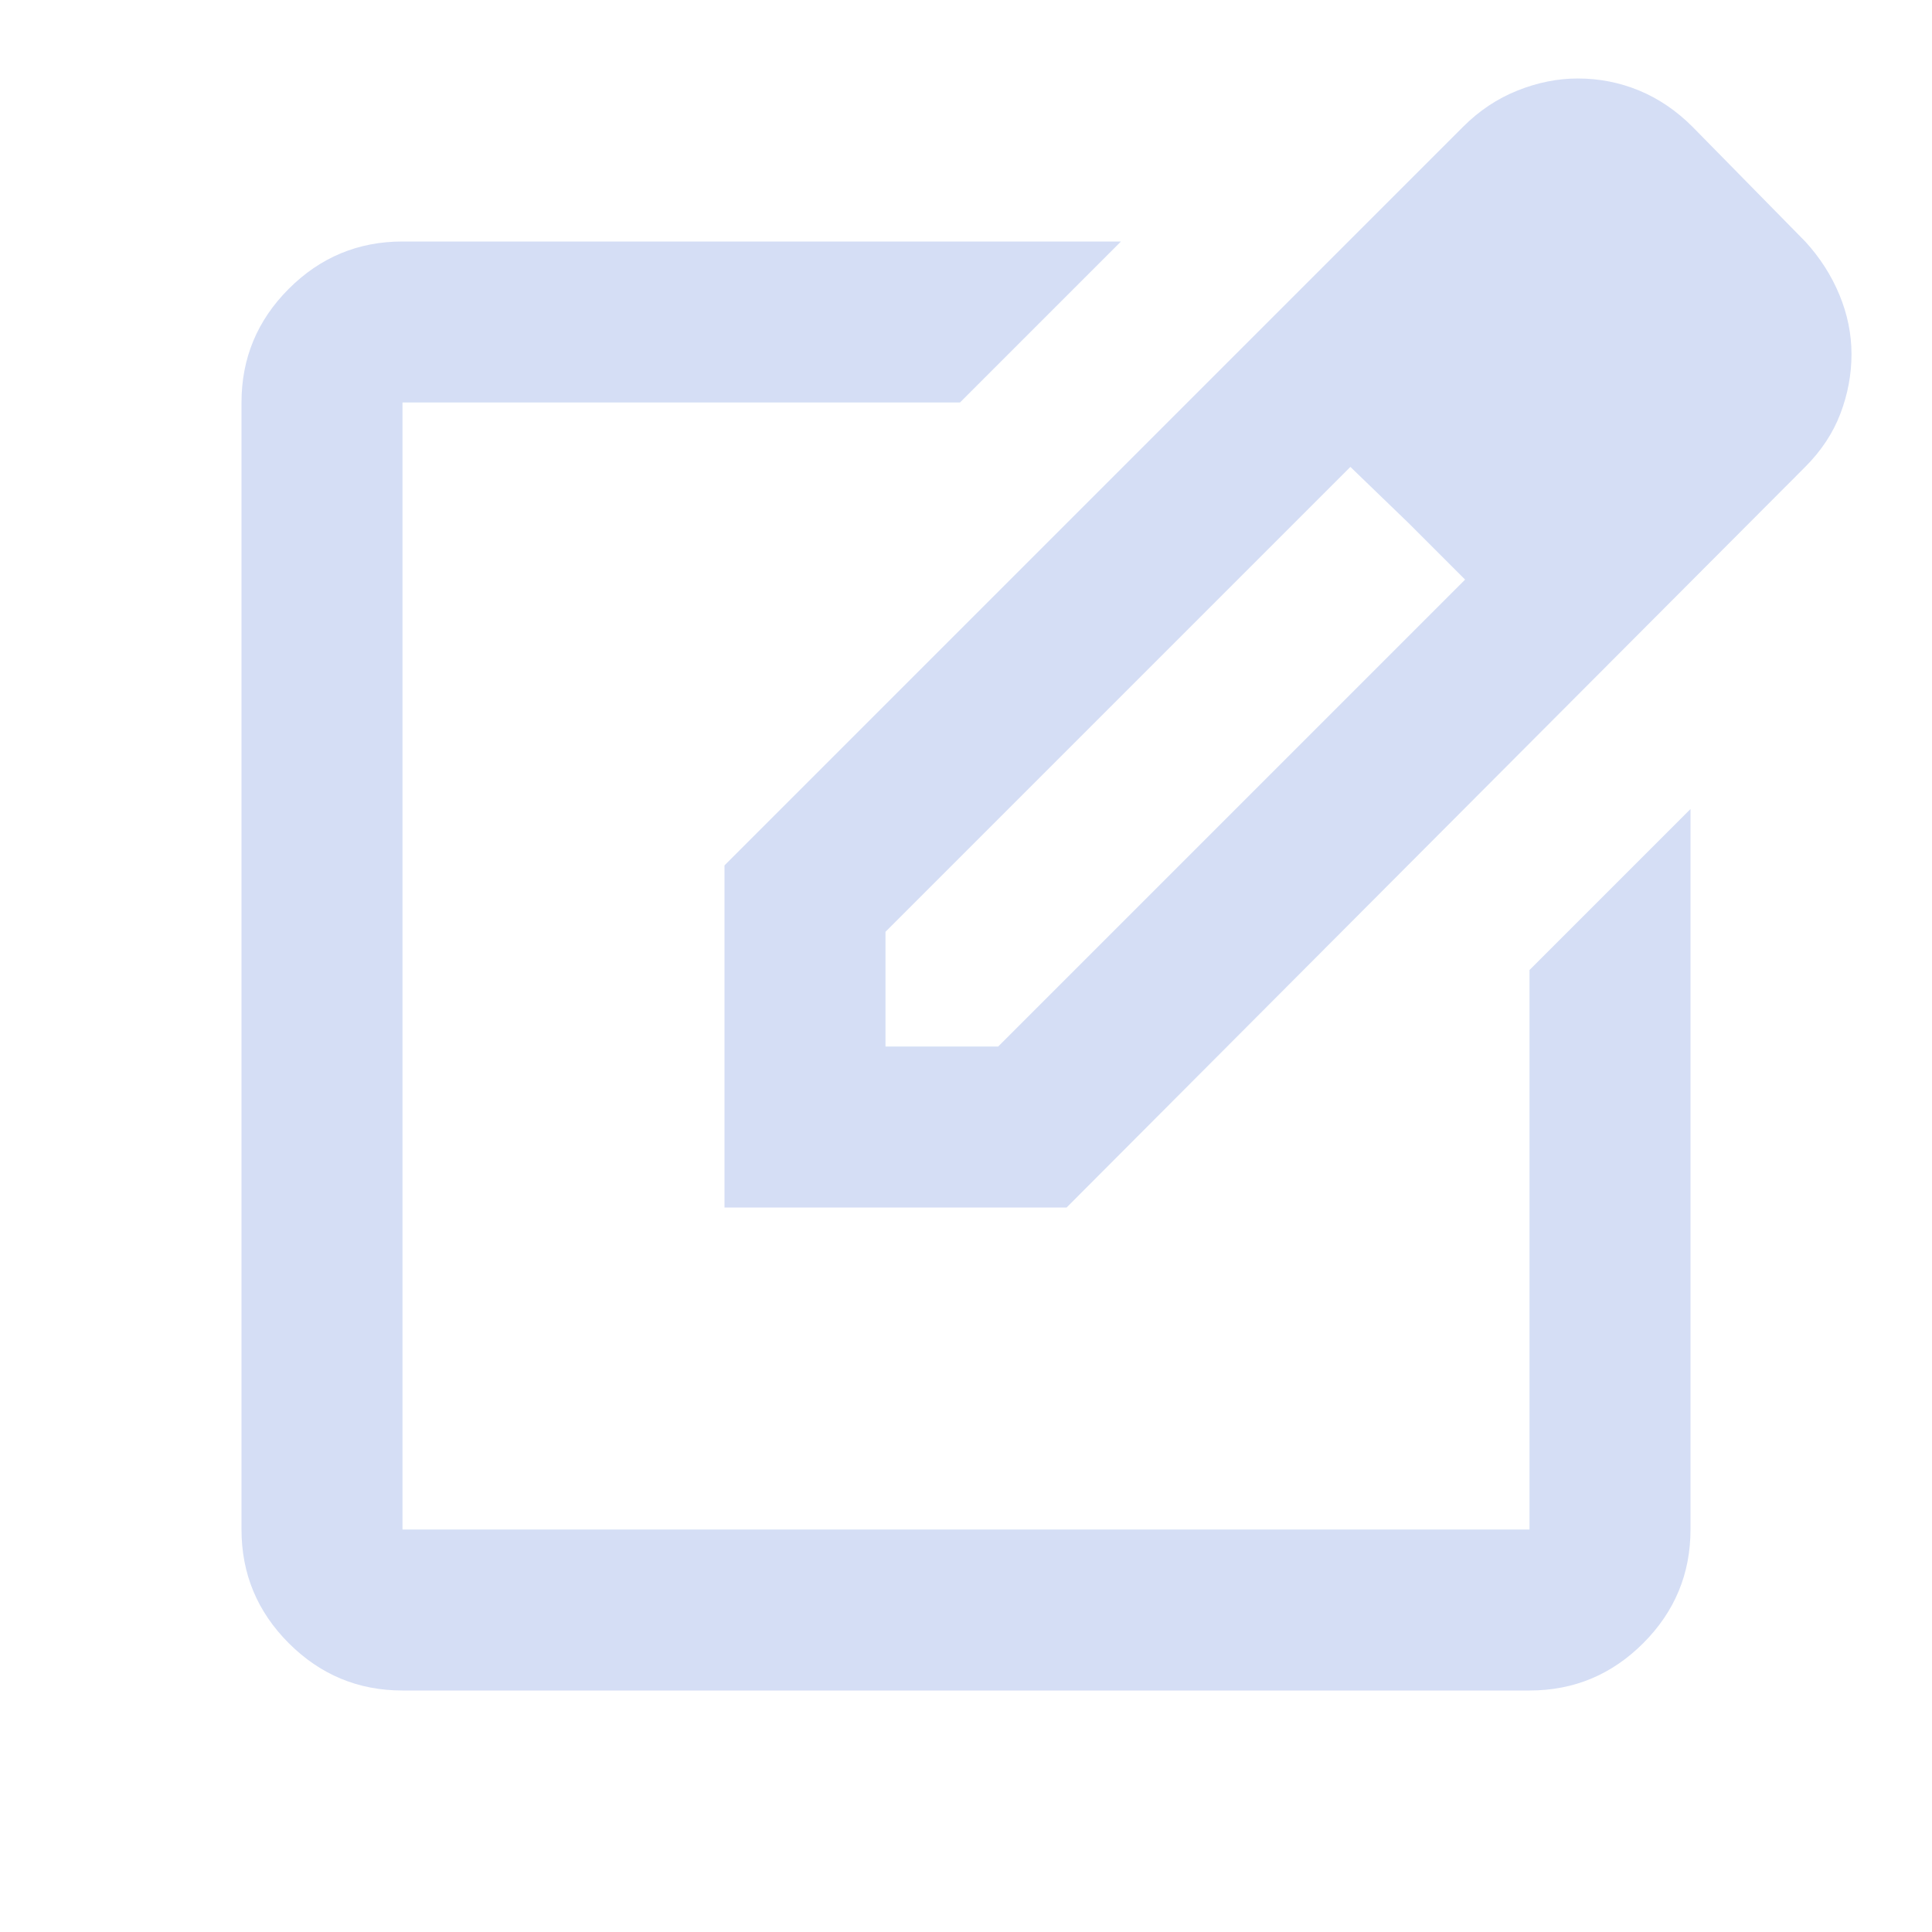
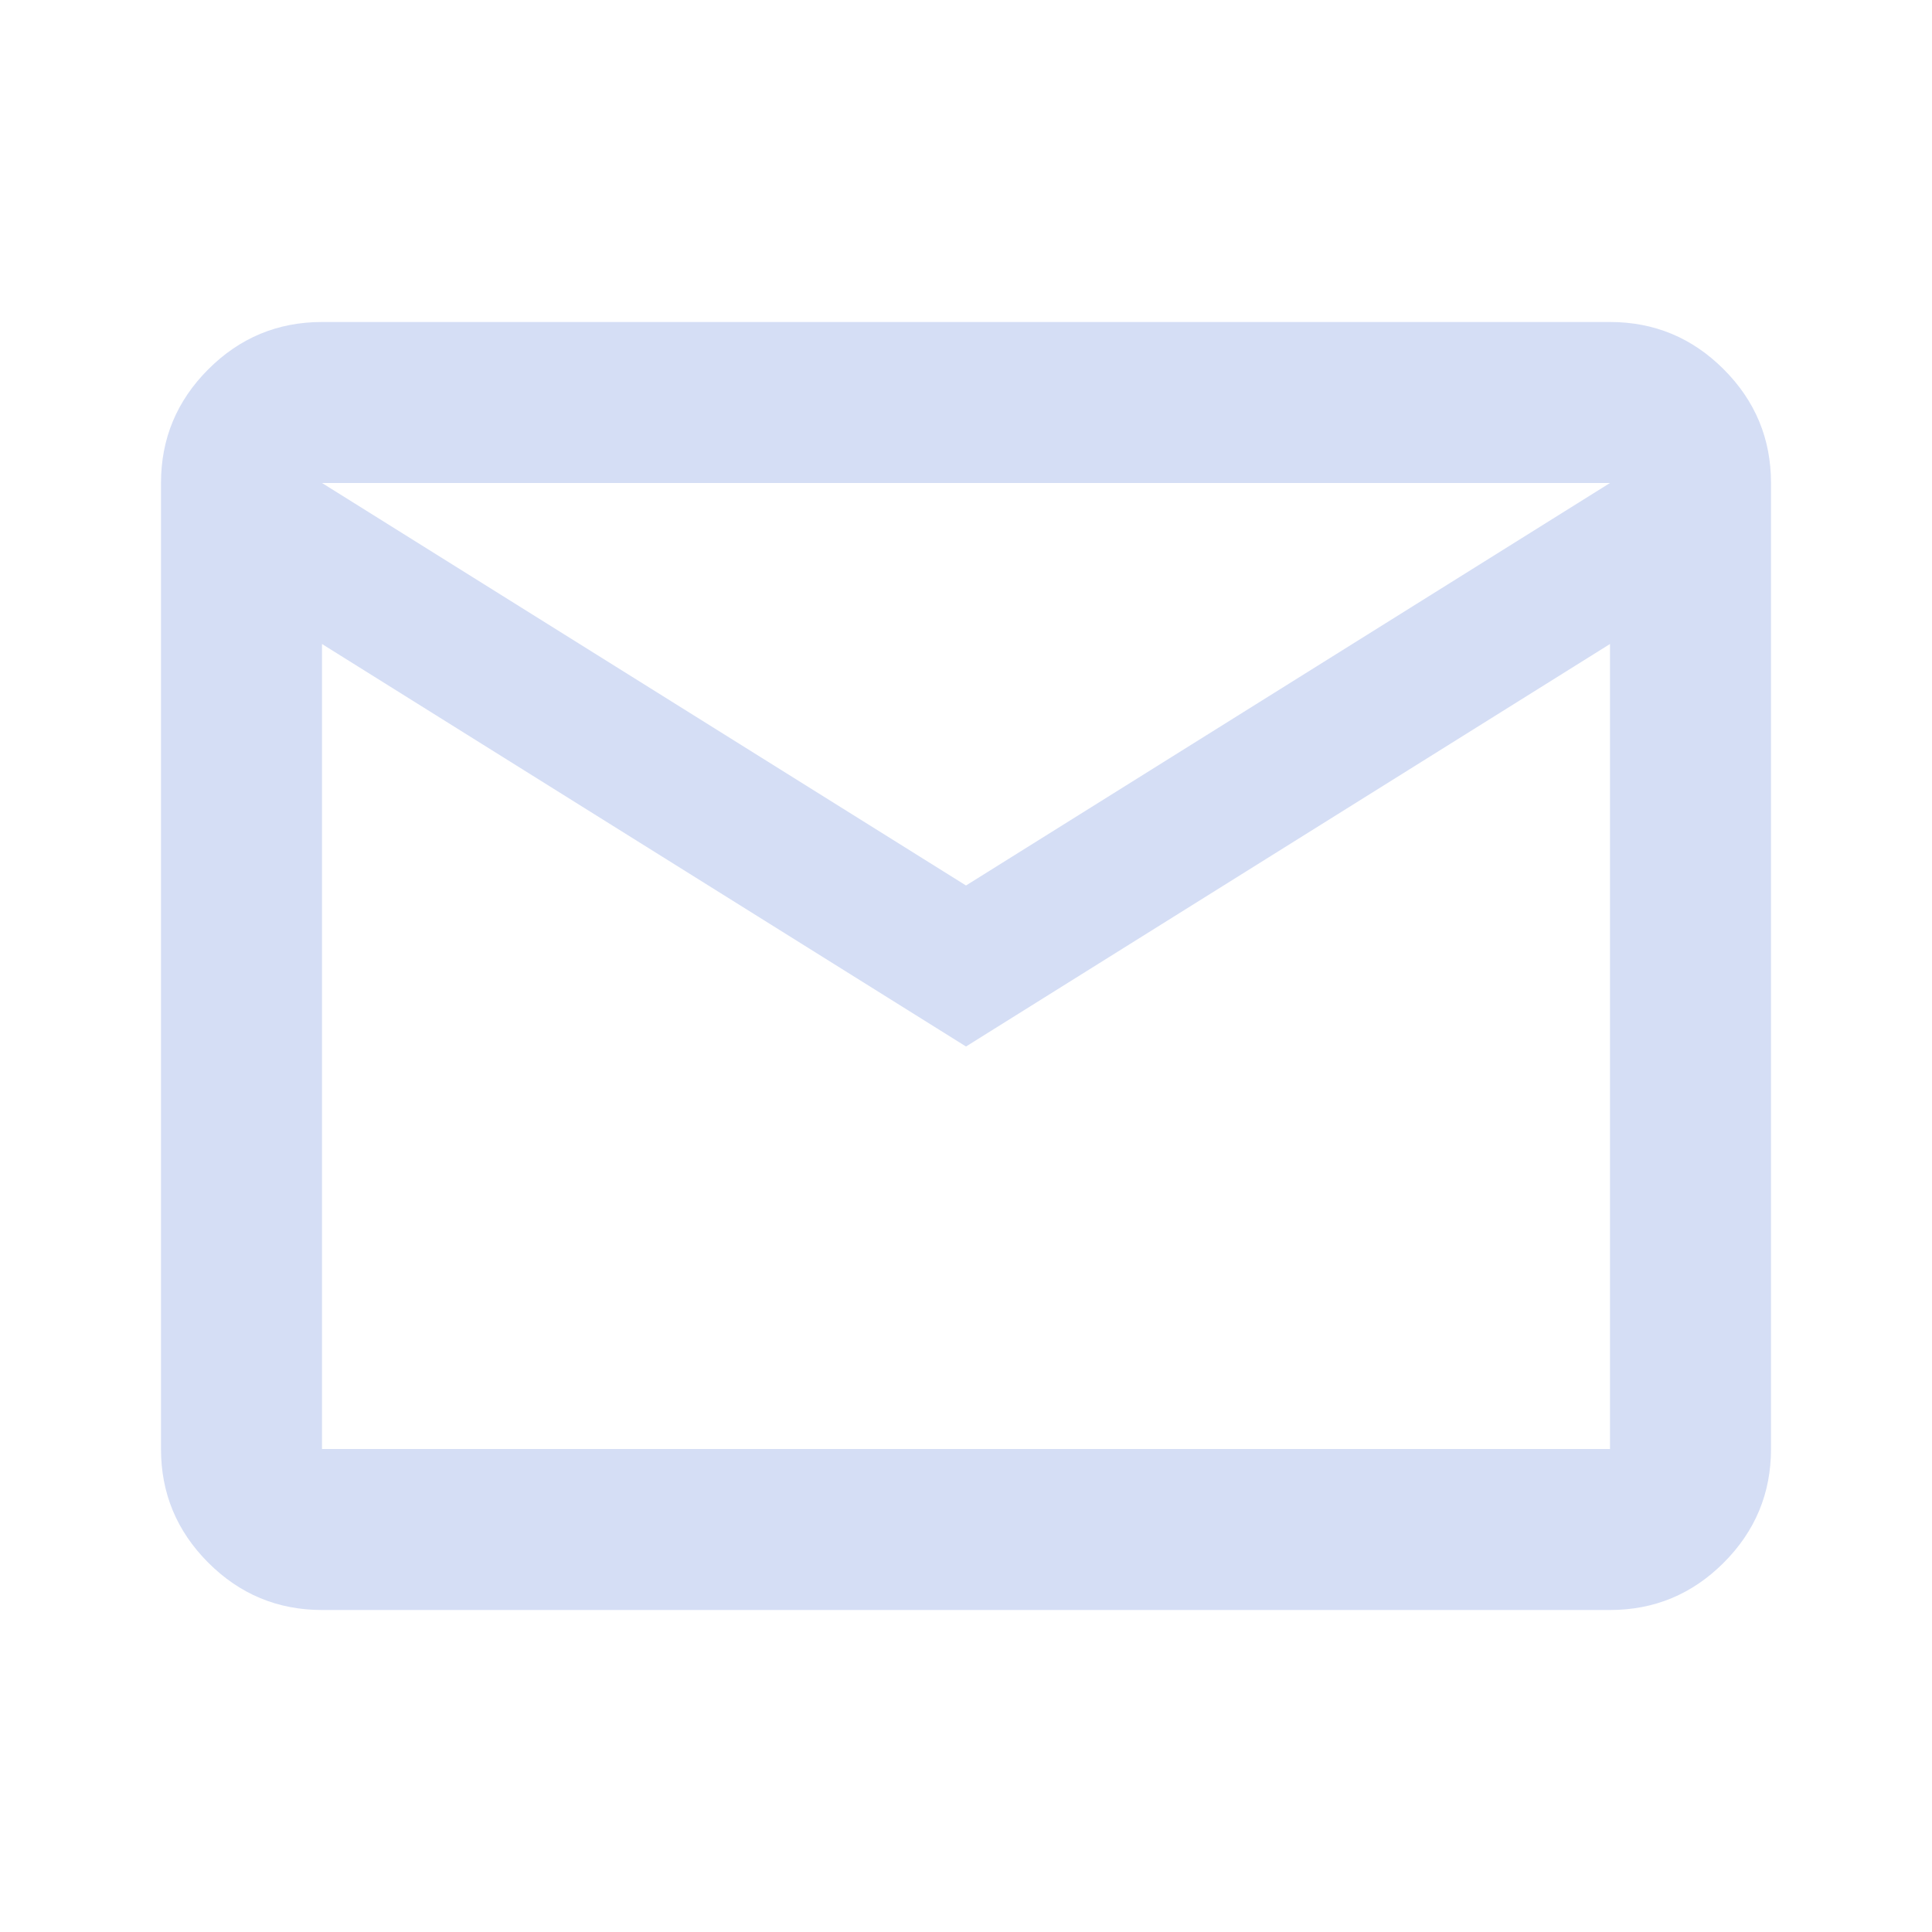
<svg xmlns="http://www.w3.org/2000/svg" height="24px" viewBox="0 -960 960 960" width="24px" fill="#d5def5">
-   <path d="M200-120q-33 0-56.5-23.5T120-200v-560q0-33 23.5-56.5T200-840h357l-80 80H200v560h560v-278l80-80v358q0 33-23.5 56.5T760-120H200Zm280-360ZM360-360v-170l367-367q12-12 27-18t30-6q16 0 30.5 6t26.5 18l56 57q11 12 17 26.5t6 29.5q0 15-5.5 29.5T897-728L530-360H360Zm481-424-56-56 56 56ZM440-440h56l232-232-28-28-29-28-231 231v57Zm260-260-29-28 29 28 28 28-28-28Z" />
+   <path d="M160-160q-33 0-56.5-23.5T80-240v-480q0-33 23.5-56.5T160-800h640q33 0 56.5 23.5T880-720v480q0 33-23.5 56.5T800-160H160Zm320-280L160-640v400h640v-400L480-440Zm0-80 320-200H160l320 200ZM160-640v-80 480-400Z" />
</svg>
